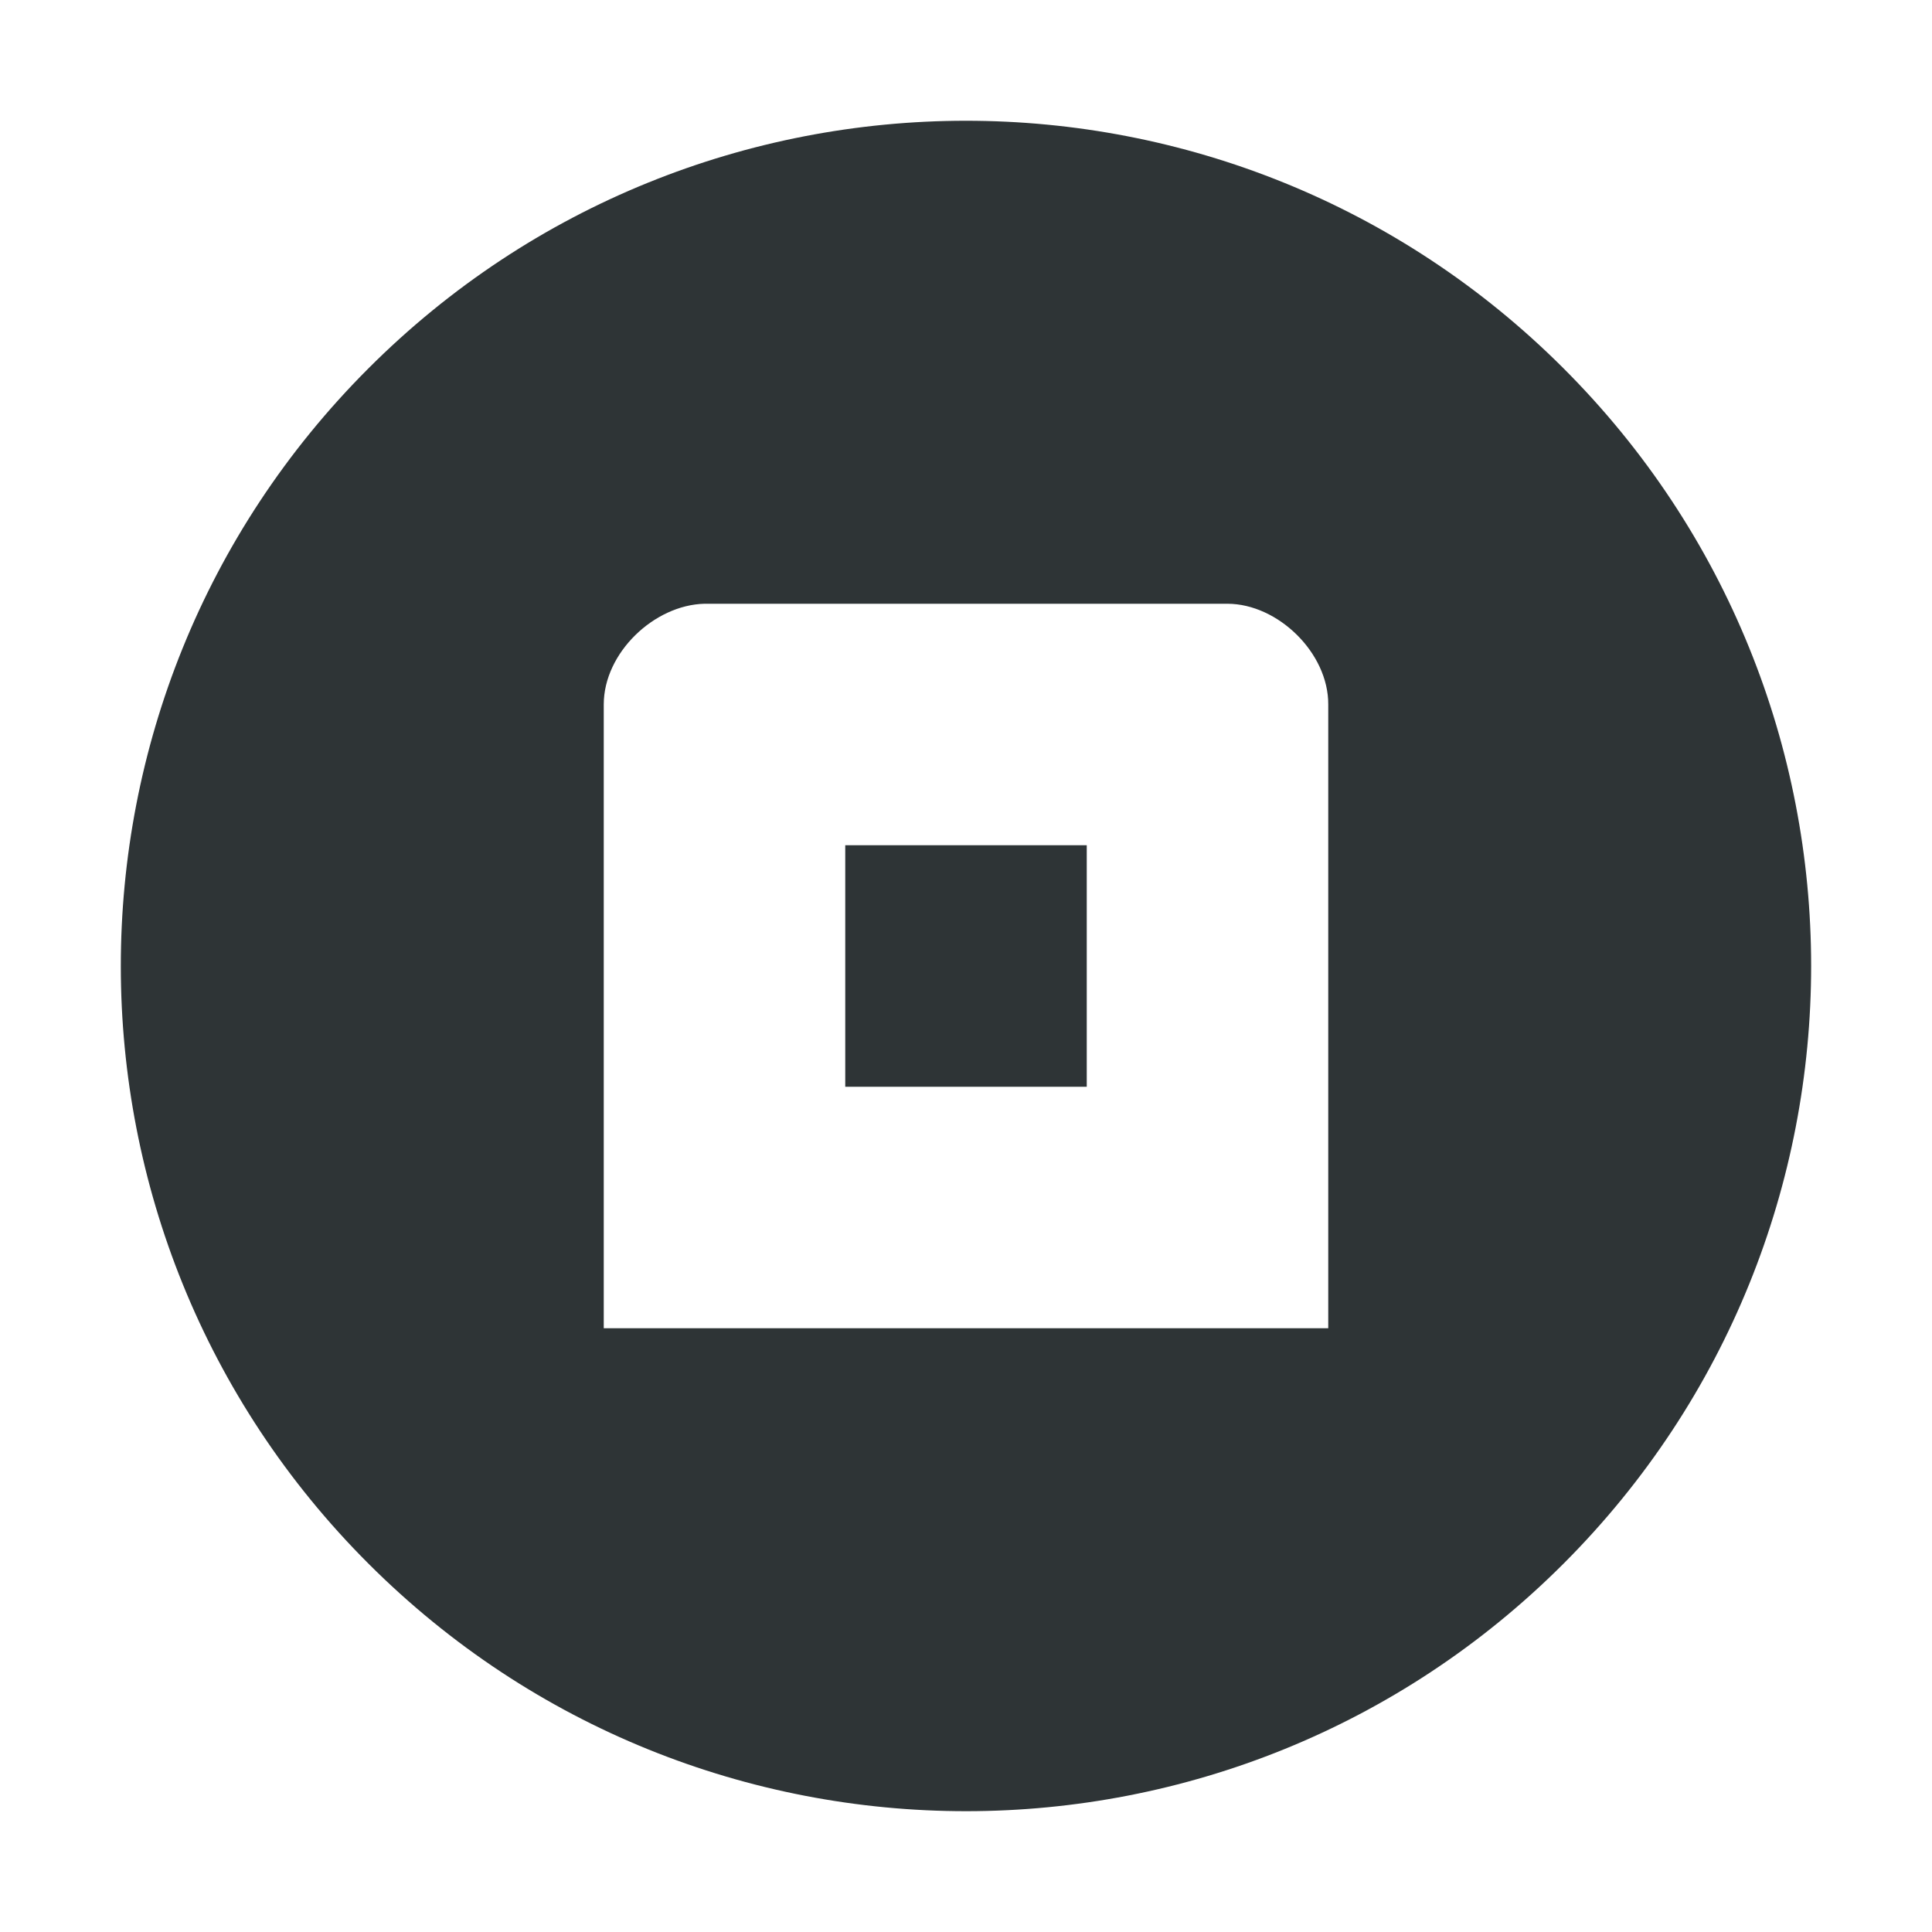
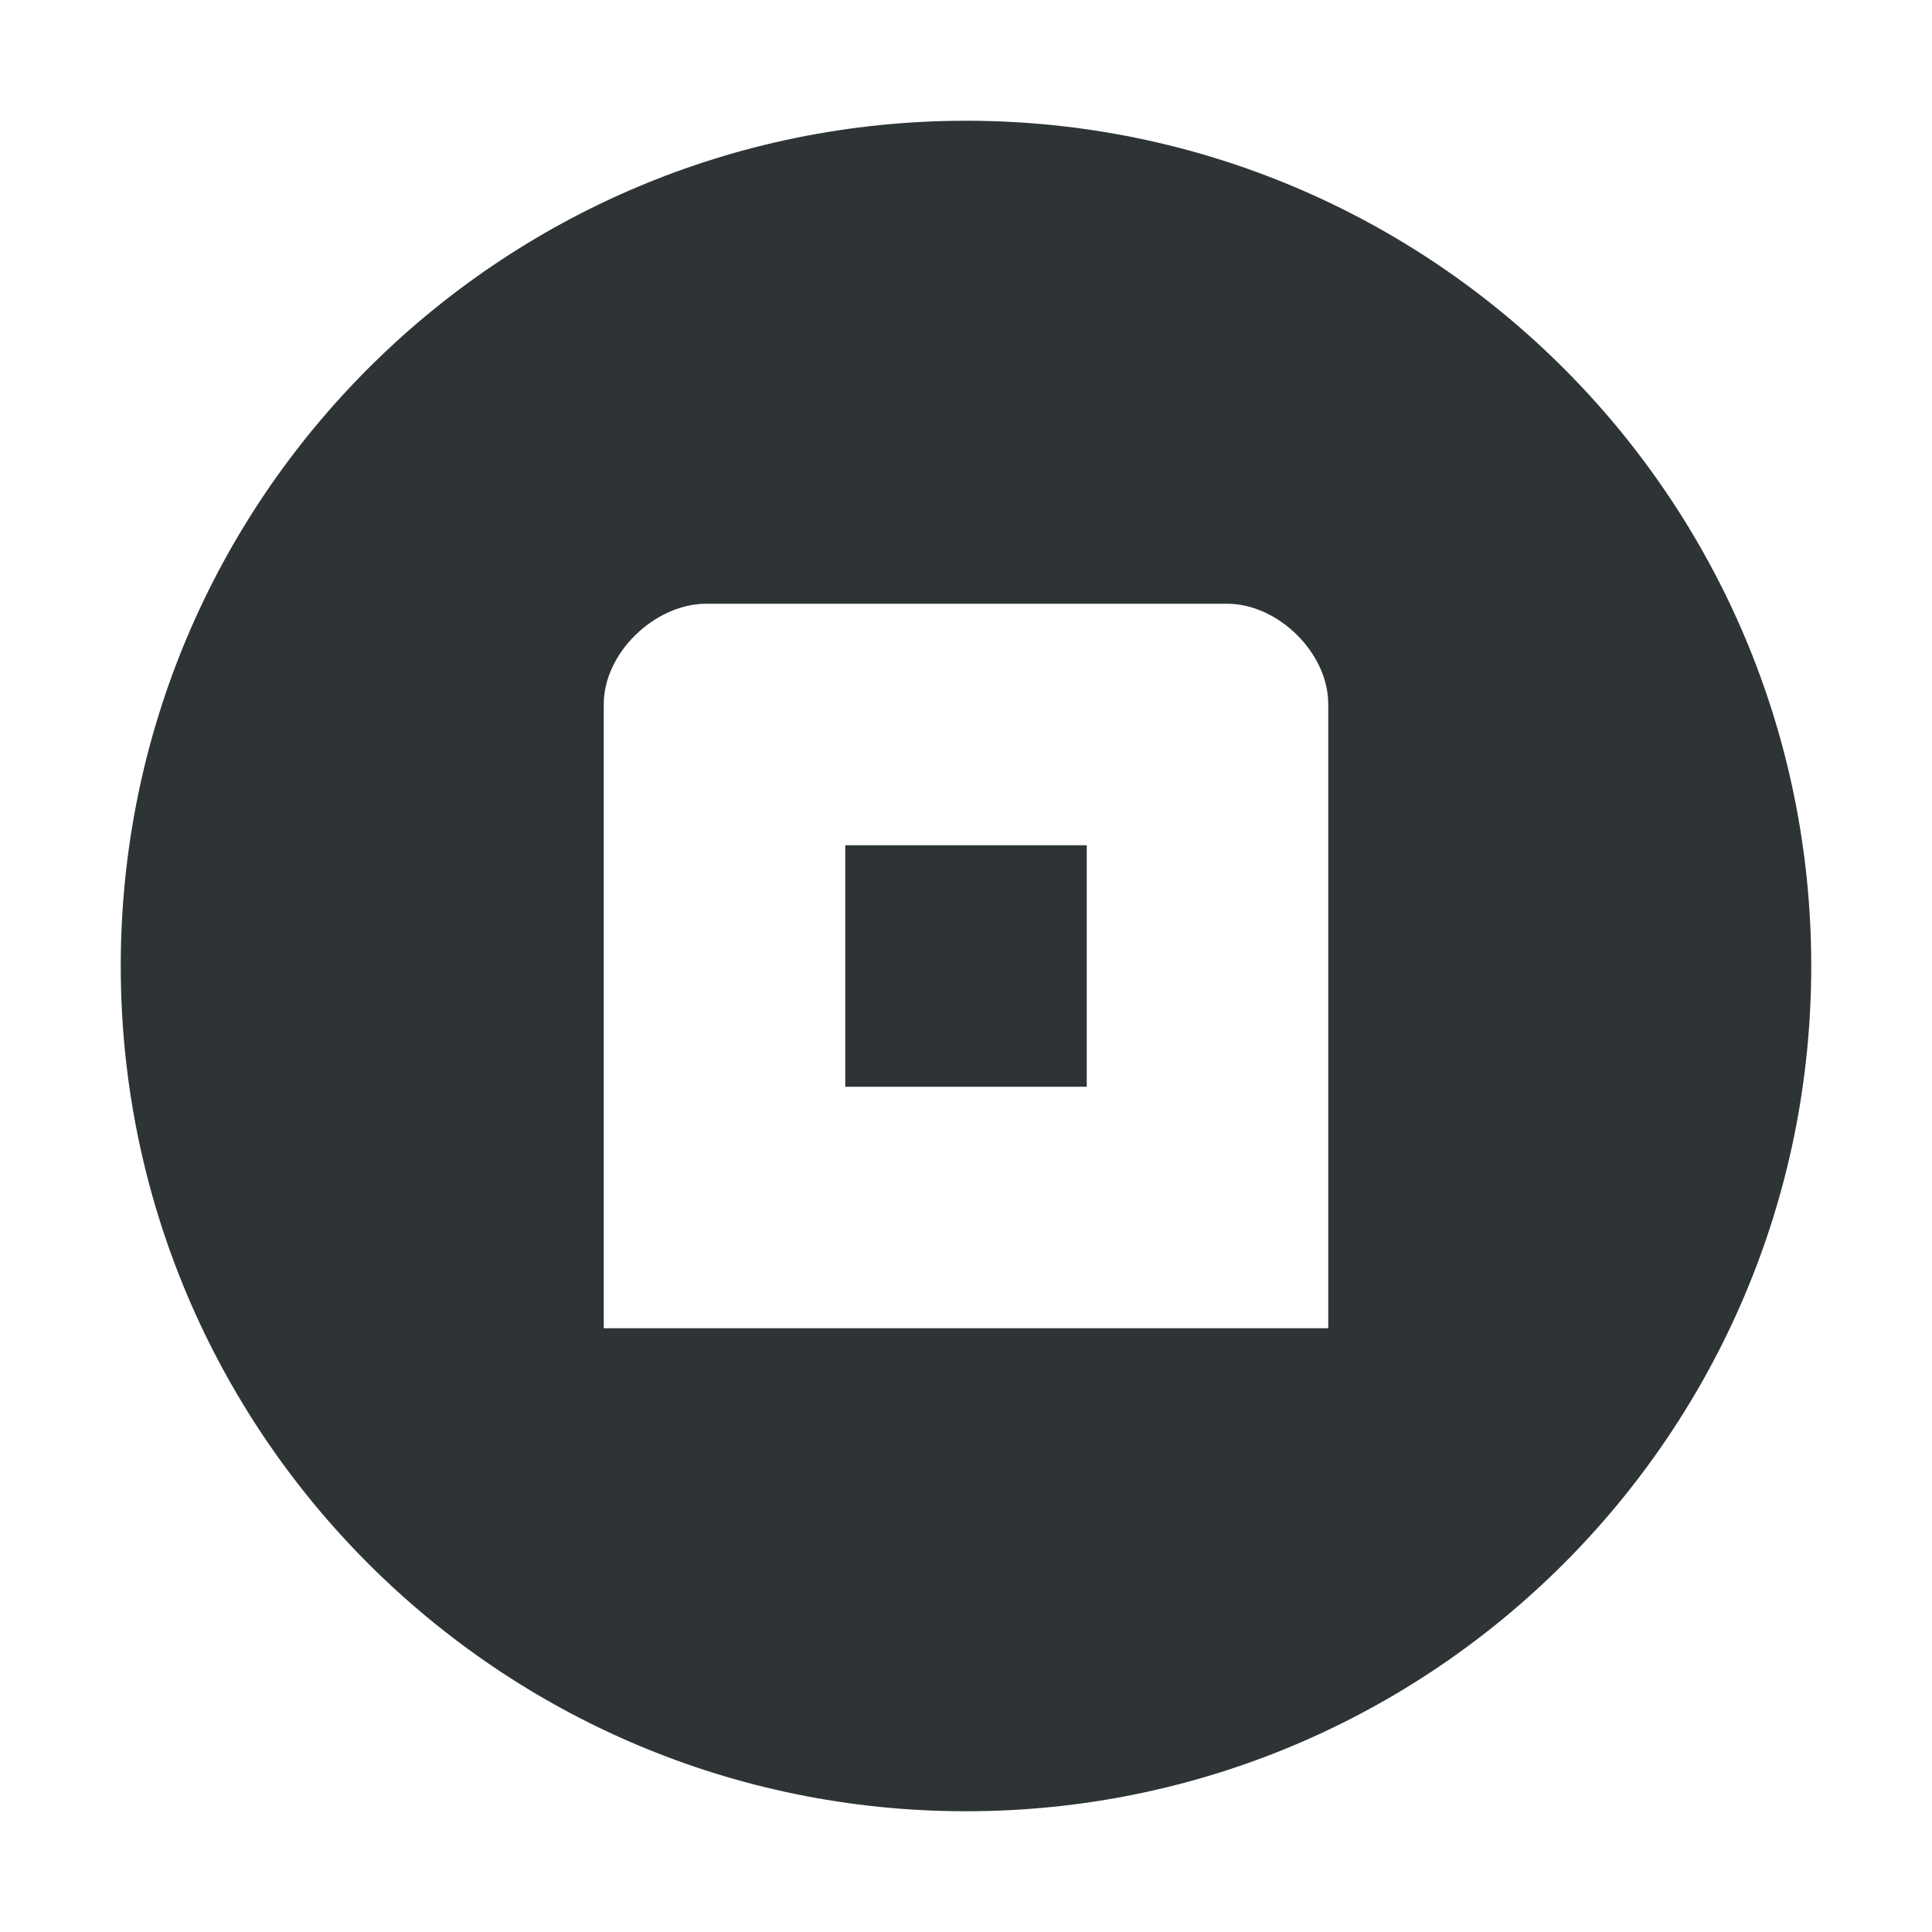
<svg xmlns="http://www.w3.org/2000/svg" height="16" width="16">
-   <path d="m7.998 1c-1.791.001-3.583.685-4.949 2.053-2.733 2.735-2.731 7.166.004 9.898 2.735 2.733 7.166 2.731 9.898-.004s2.731-7.166-.004-9.898c-1.367-1.366-3.158-2.049-4.949-2.049zm-2.164 4h4.332c.417.001.836.407.834.834v5.166h-6v-5.166c0-.427.417-.824.834-.834zm1.166 2v2h2v-2z" fill="#2e3436" />
+   <path d="m8 1c-3.866 0-7 3.134-7 7 0 3.866 3.134 7 7 7 3.866 0 7-3.134 7-7 0-3.866-3.134-7-7-7zm-2.166 4h4.332c.417.001.836.407.834.834v5.166h-6v-5.166c0-.427.417-.824.834-.834zm1.166 2v2h2v-2z" fill="#2e3436" />
</svg>
